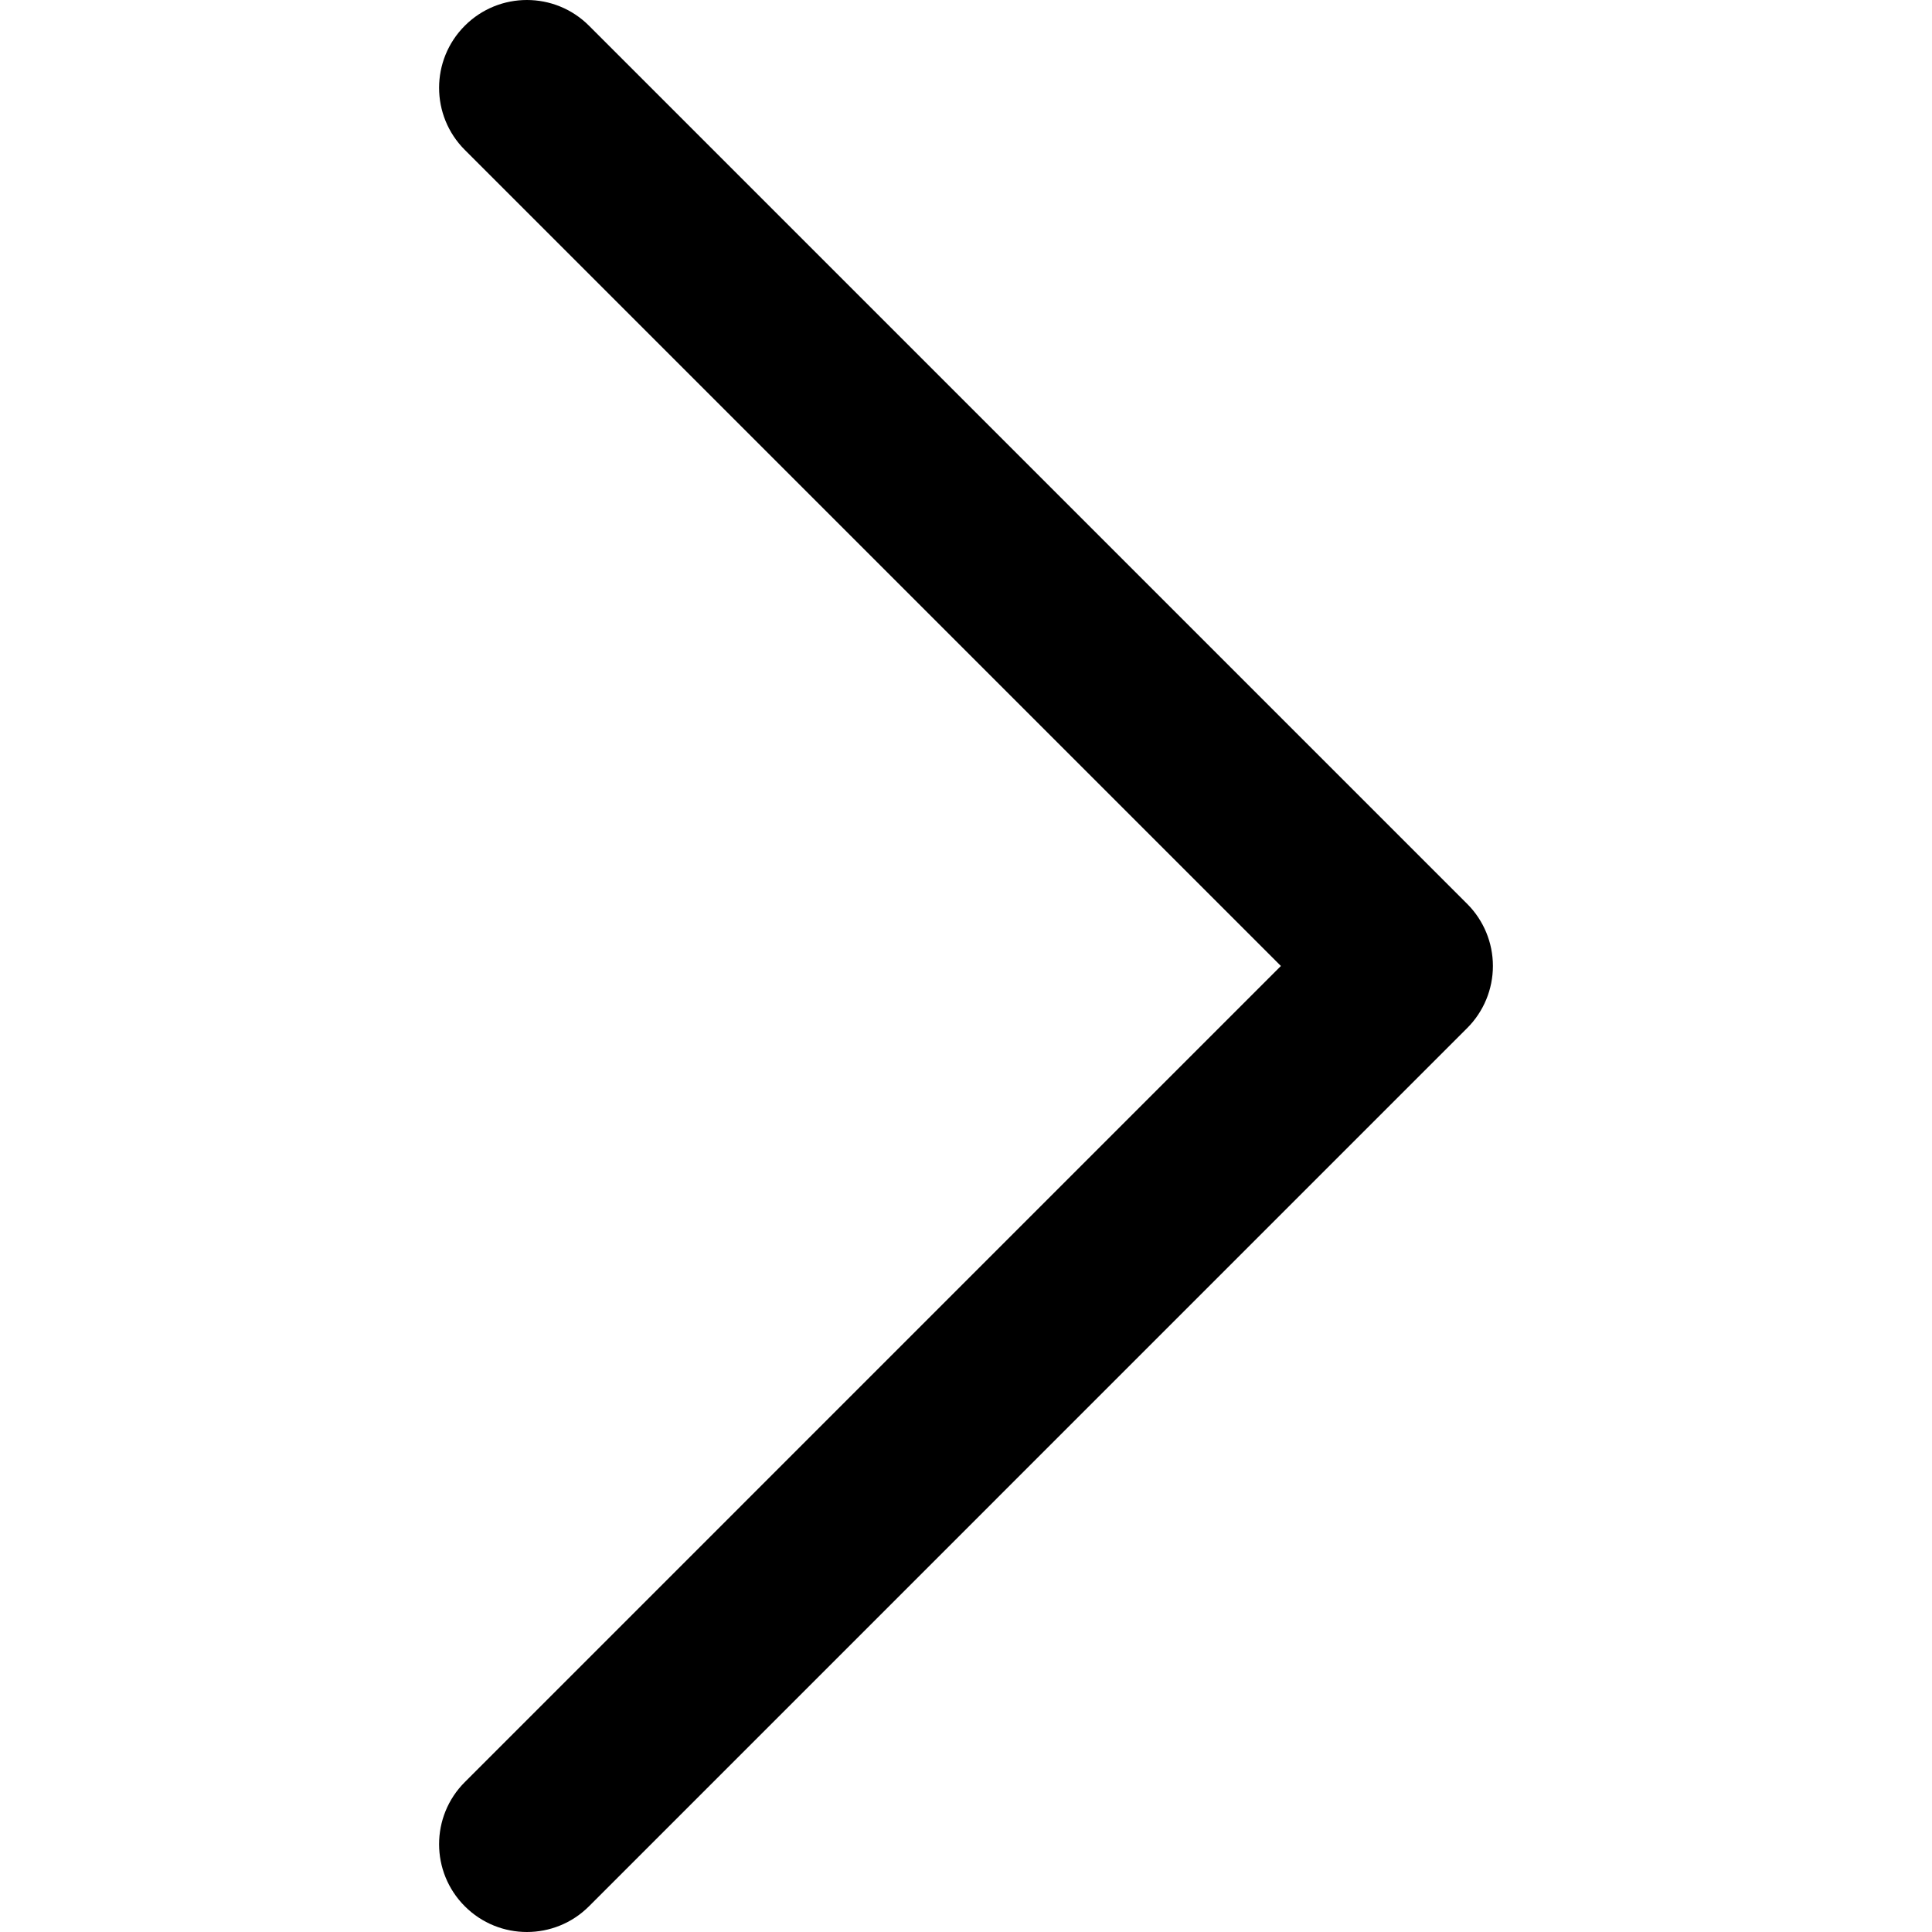
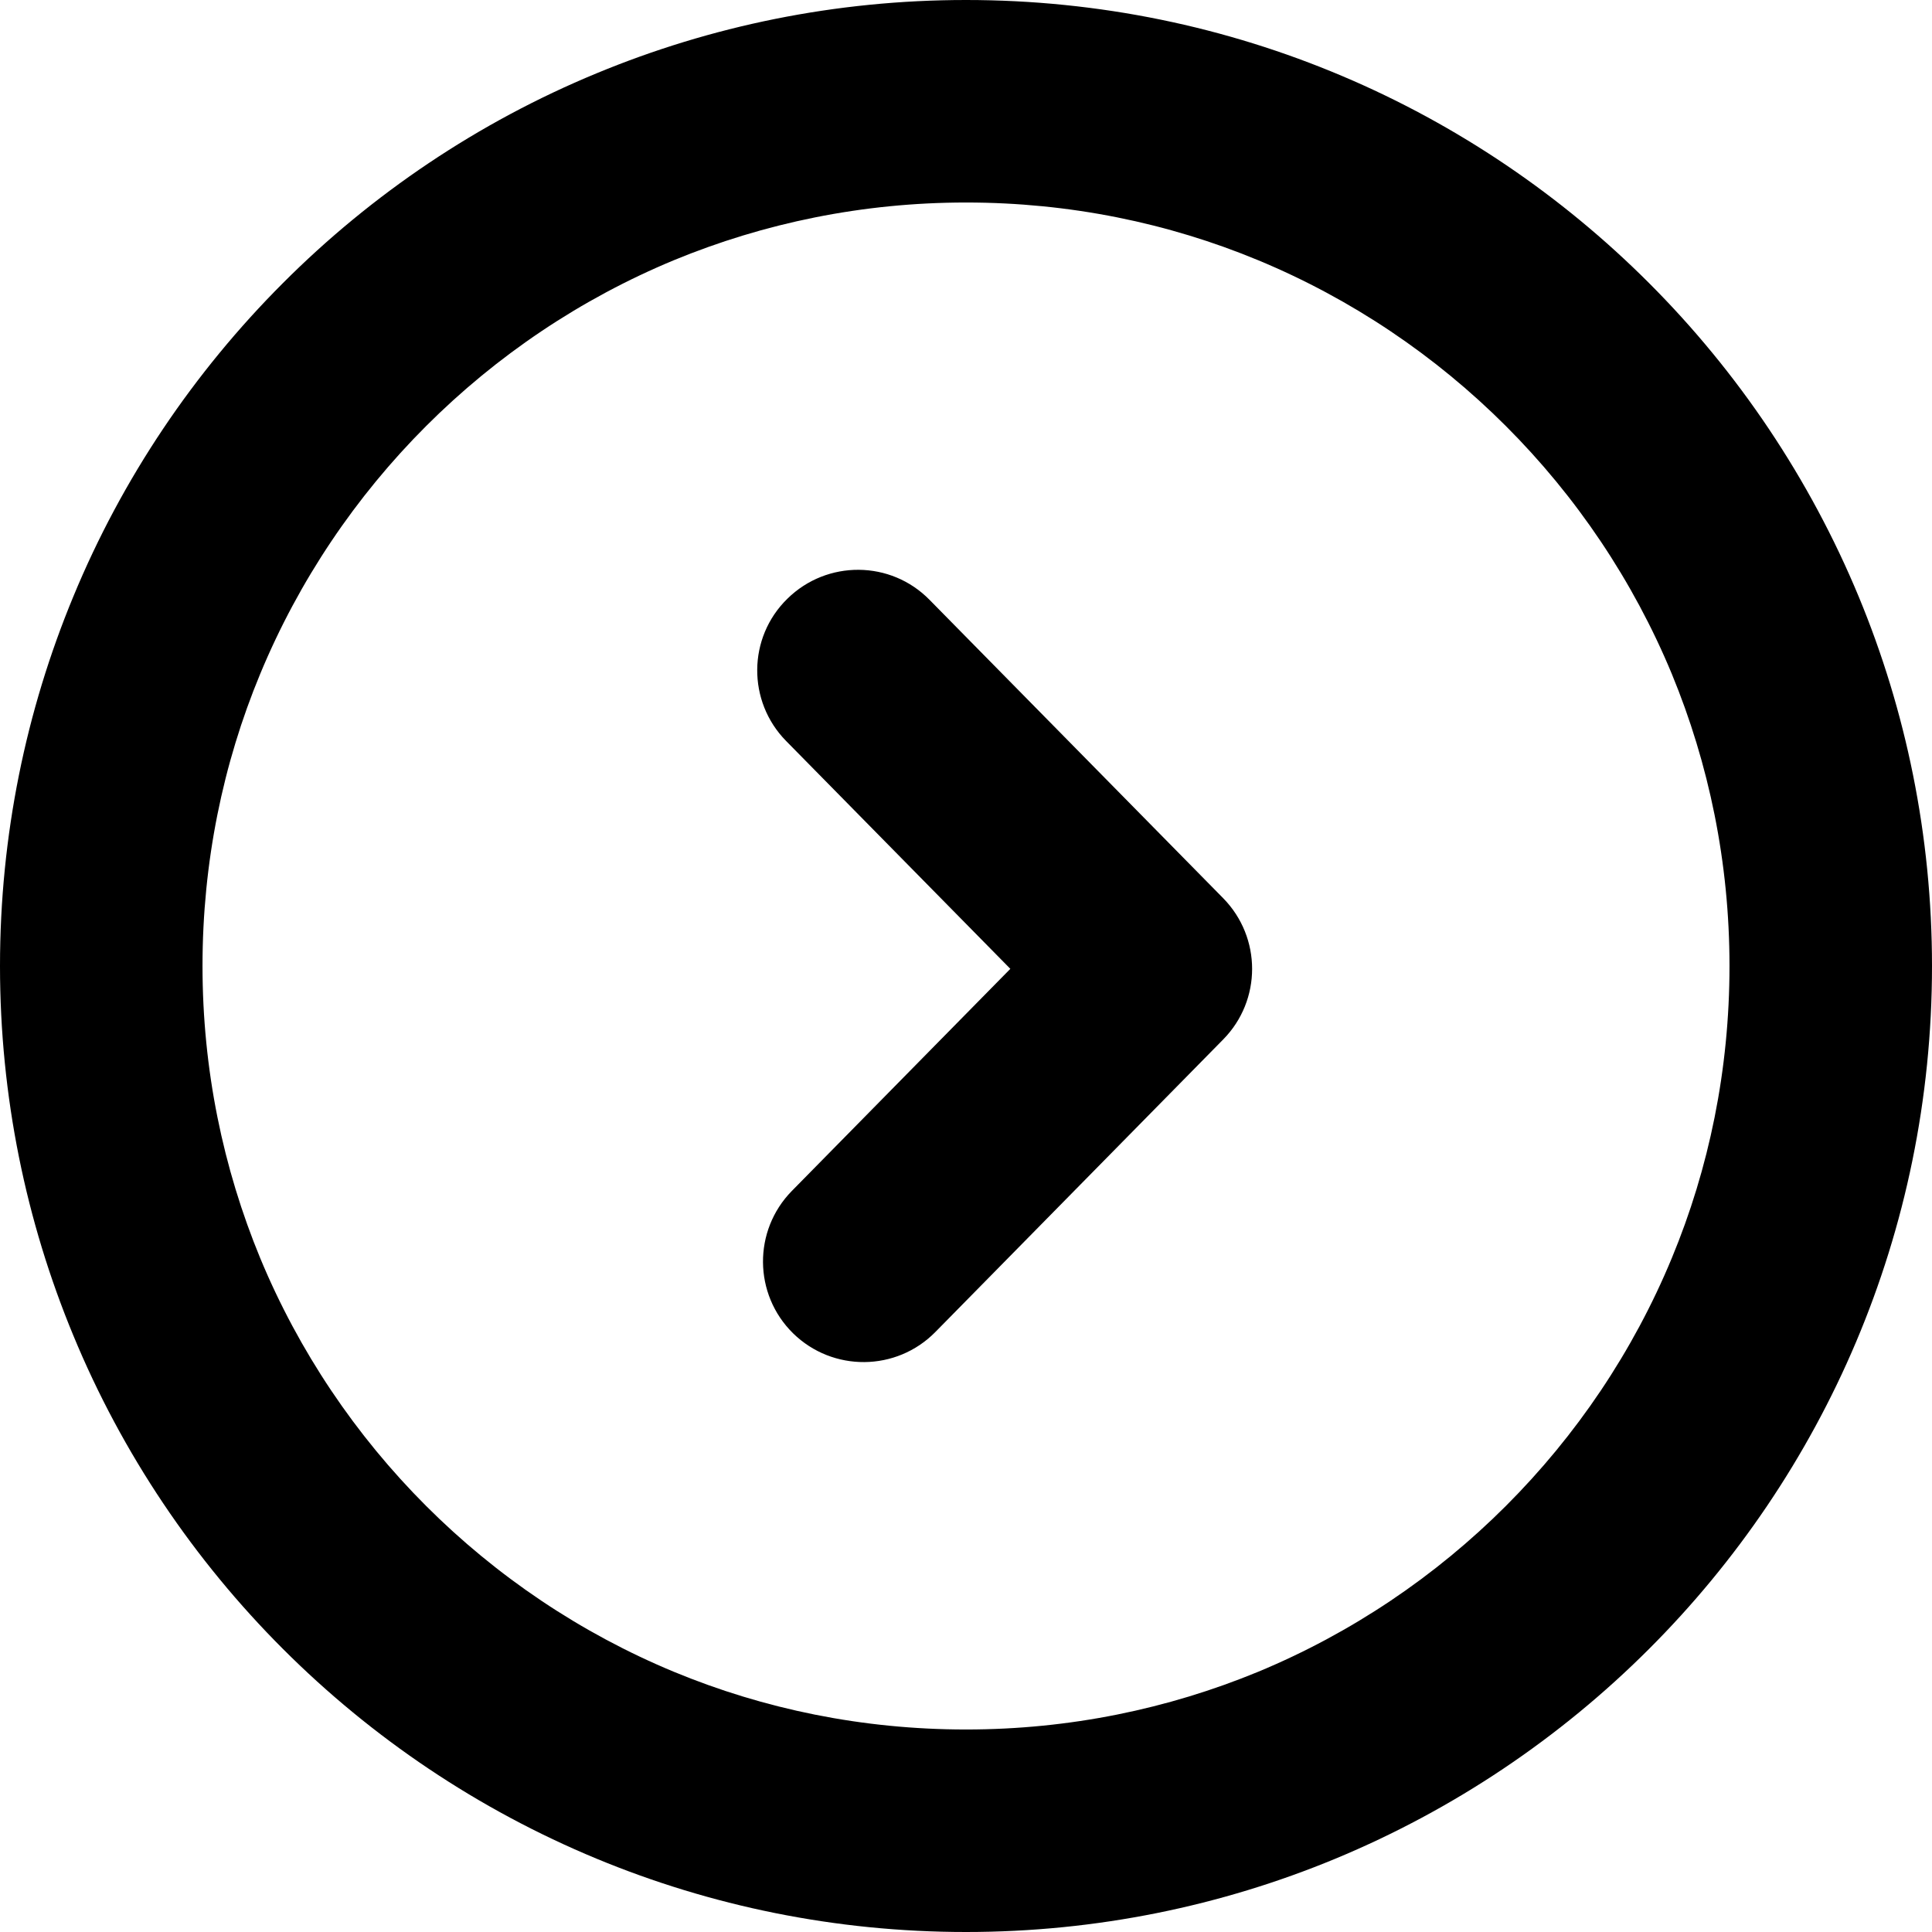
- <svg xmlns="http://www.w3.org/2000/svg" fill="#000000" height="40px" width="40px" version="1.1" id="Layer_1" viewBox="0 0 330 330" xml:space="preserve">
-   <path id="XMLID_222_" d="M250.606,154.389l-150-149.996c-5.857-5.858-15.355-5.858-21.213,0.001  c-5.857,5.858-5.857,15.355,0.001,21.213l139.393,139.39L79.393,304.394c-5.857,5.858-5.857,15.355,0.001,21.213  C82.322,328.536,86.161,330,90,330s7.678-1.464,10.607-4.394l149.999-150.004c2.814-2.813,4.394-6.628,4.394-10.606  C255,161.018,253.42,157.202,250.606,154.389z" />
+ <svg xmlns="http://www.w3.org/2000/svg" version="1.1" id="Layer_1" x="0px" y="0px" viewBox="0 0 122.88 122.88" style="enable-background:new 0 0 122.88 122.88" xml:space="preserve">
+   <g>
+     <path d="M37.95,4.66C45.19,1.66,53.13,0,61.44,0c16.96,0,32.33,6.88,43.44,18c5.66,5.66,10.22,12.43,13.34,19.95 c3,7.24,4.66,15.18,4.66,23.49c0,16.96-6.88,32.33-18,43.44c-5.66,5.66-12.43,10.22-19.95,13.34c-7.24,3-15.18,4.66-23.49,4.66 c-8.31,0-16.25-1.66-23.49-4.66c-7.53-3.12-14.29-7.68-19.95-13.34C12.34,99.22,7.77,92.46,4.66,84.93C1.66,77.69,0,69.75,0,61.44 c0-8.31,1.66-16.25,4.66-23.49C7.77,30.42,12.34,23.66,18,18C23.65,12.34,30.42,7.77,37.95,4.66L37.95,4.66z M50,47.13 c-2.48-2.52-2.45-6.58,0.08-9.05c2.52-2.48,6.58-2.45,9.05,0.08L77.8,57.13c2.45,2.5,2.45,6.49,0,8.98L59.49,84.72 c-2.48,2.52-6.53,2.55-9.05,0.08c-2.52-2.48-2.55-6.53-0.08-9.05l13.9-14.13L50,47.13L50,47.13z M42.86,16.55 c-5.93,2.46-11.28,6.07-15.76,10.55c-4.48,4.48-8.09,9.83-10.55,15.76c-2.37,5.71-3.67,11.99-3.67,18.58 c0,6.59,1.31,12.86,3.67,18.58c2.46,5.93,6.07,11.28,10.55,15.76c4.48,4.48,9.83,8.09,15.76,10.55c5.72,2.37,11.99,3.67,18.58,3.67 c6.59,0,12.86-1.31,18.58-3.67c5.93-2.46,11.28-6.07,15.76-10.55c4.48-4.48,8.09-9.82,10.55-15.76c2.37-5.71,3.67-11.99,3.67-18.58 c0-6.59-1.31-12.86-3.67-18.58c-2.46-5.93-6.07-11.28-10.55-15.76c-4.48-4.48-9.83-8.09-15.76-10.55 c-5.71-2.37-11.99-3.67-18.58-3.67S48.58,14.19,42.86,16.55L42.86,16.55z" />
+   </g>
</svg>
